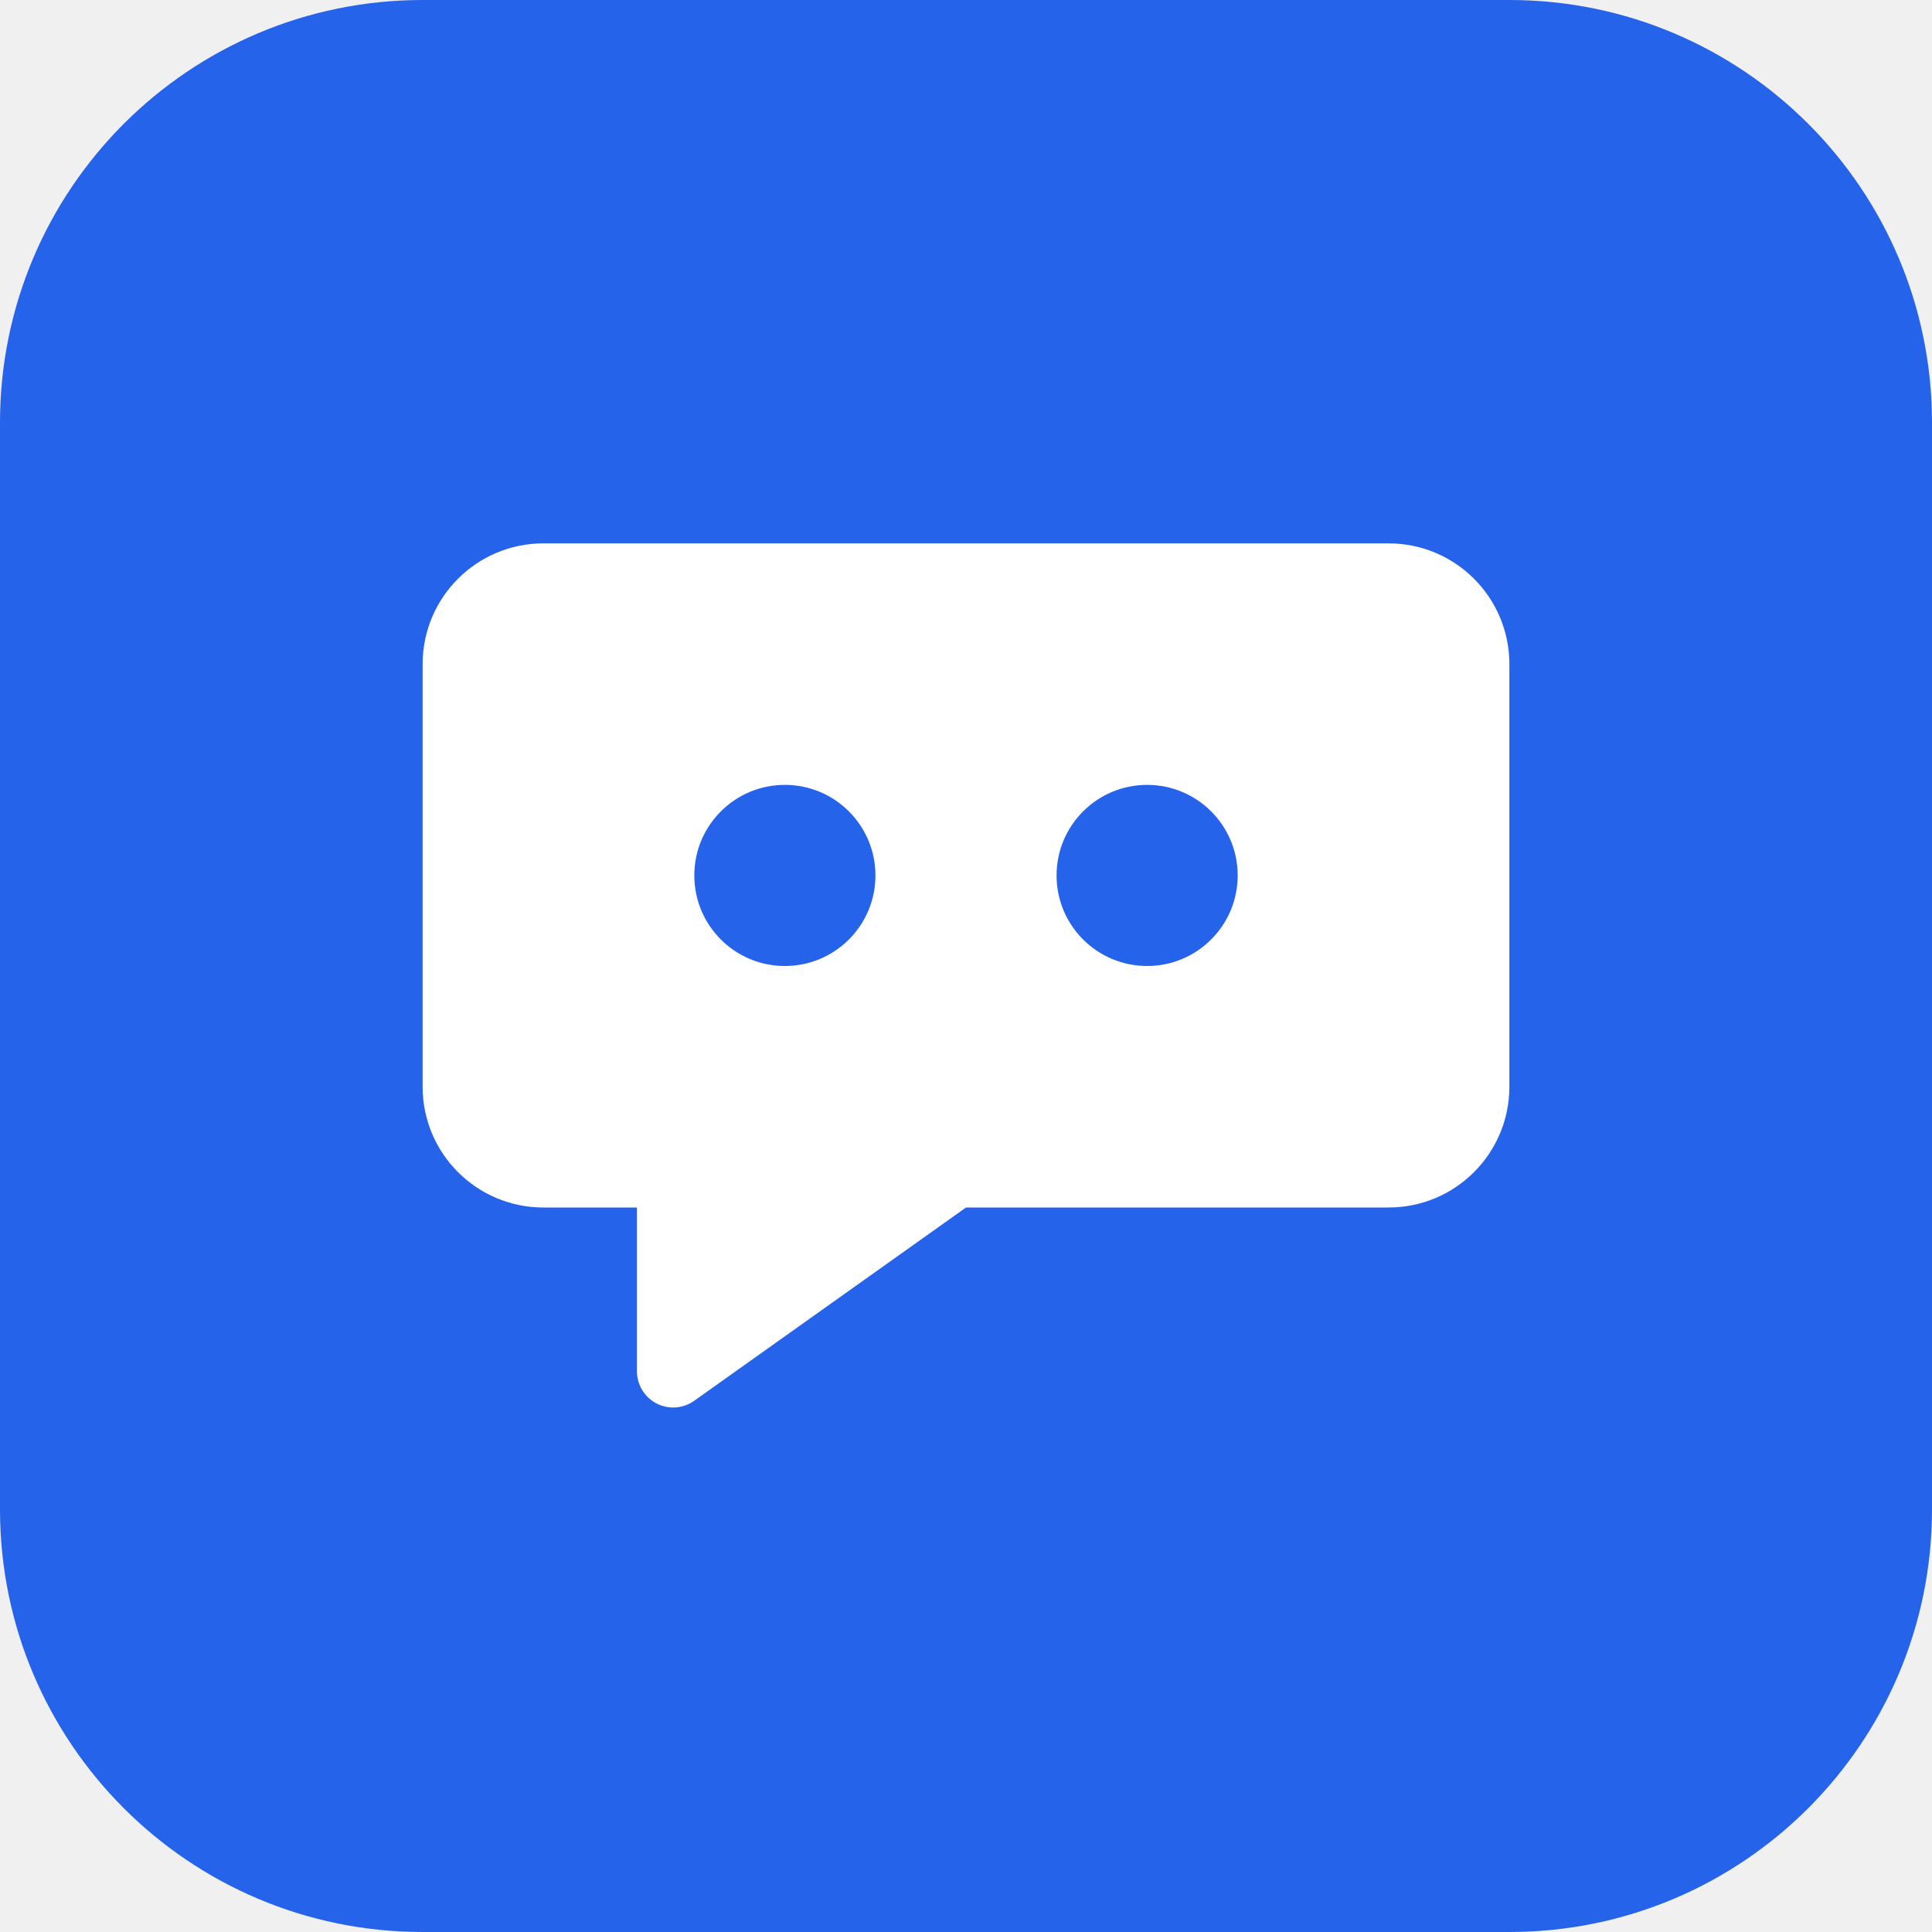
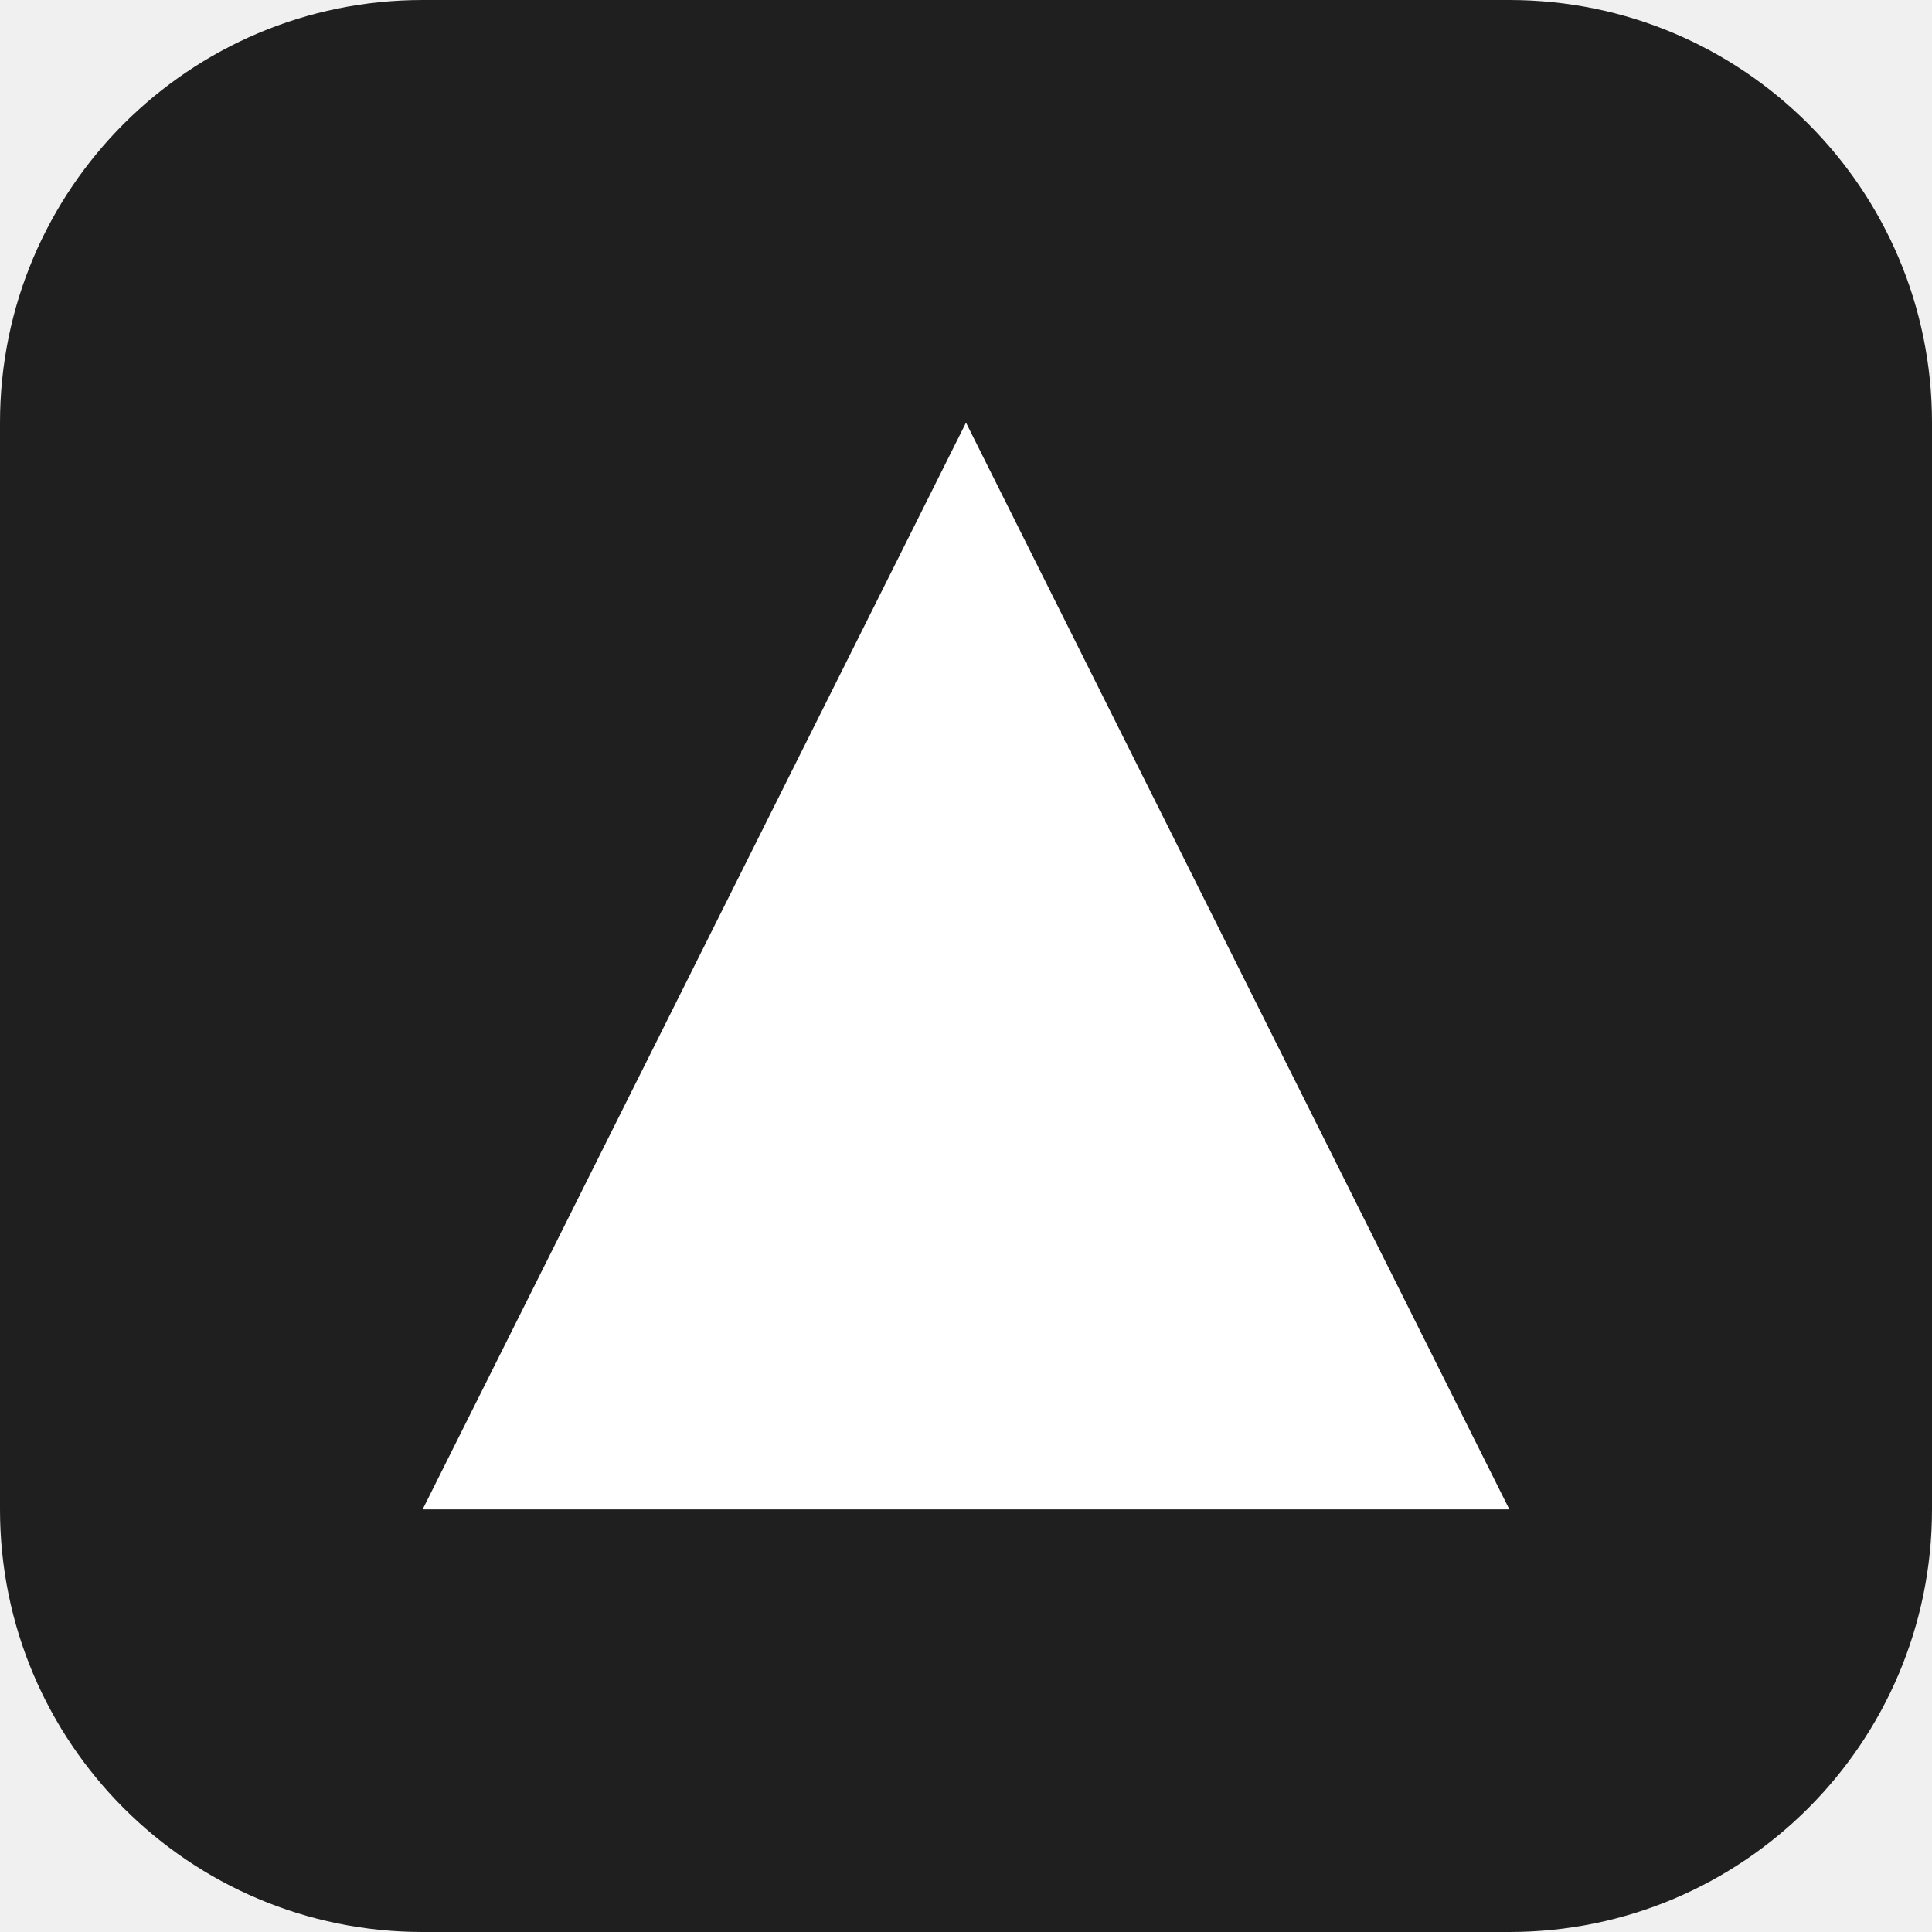
- <svg xmlns="http://www.w3.org/2000/svg" width="32" height="32" viewBox="0 0 32 32" role="img" aria-label="Omnidesk">
-   <rect width="32" height="32" rx="7" fill="#2563eb" />
-   <path d="M9 9h14a2 2 0 0 1 2 2v7a2 2 0 0 1-2 2h-7l-4.5 3.2a.6.6 0 0 1-.95-.5V20H9a2 2 0 0 1-2-2v-7a2 2 0 0 1 2-2Z" fill="#ffffff" />
-   <circle cx="13" cy="14.5" r="1.5" fill="#2563eb" />
-   <circle cx="19" cy="14.5" r="1.5" fill="#2563eb" />
+ <svg xmlns="http://www.w3.org/2000/svg" width="32" height="32" viewBox="0 0 32 32" fill="none">
+   <rect width="32" height="32" rx="7" fill="#1f1f1f" />
+   <path d="M16 7L25 25H7L16 7Z" fill="#ffffff" />
</svg>
